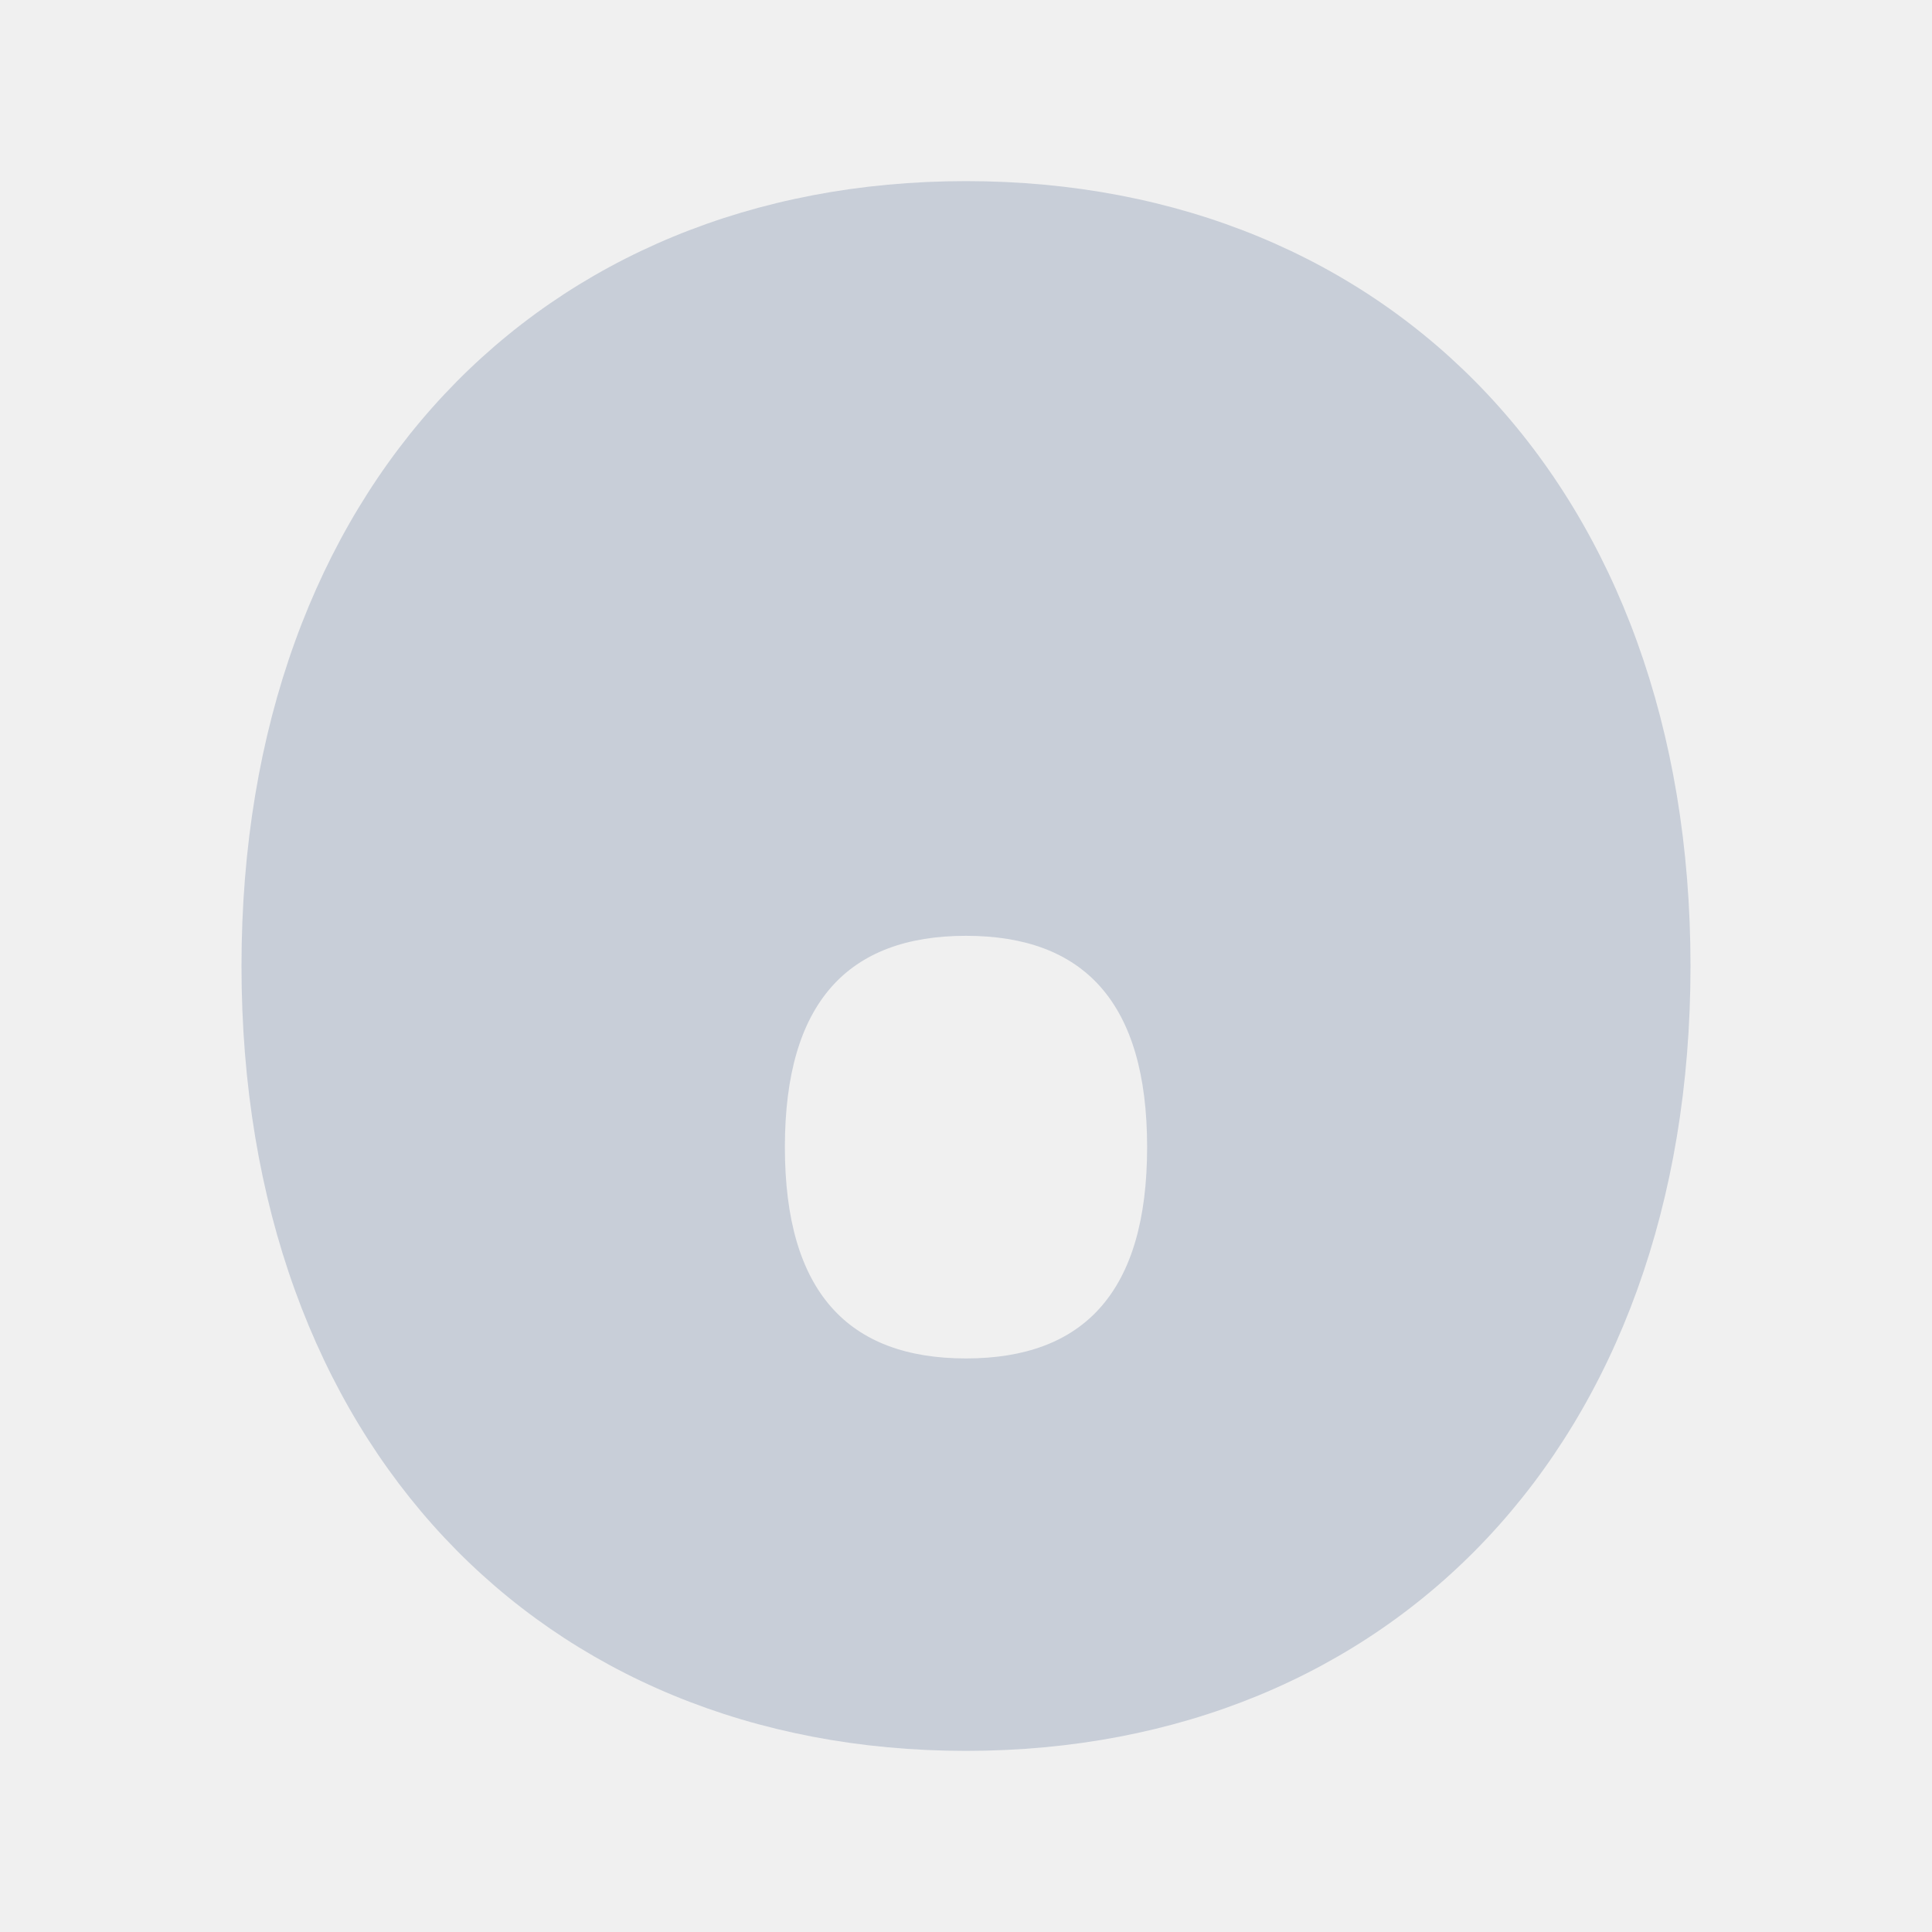
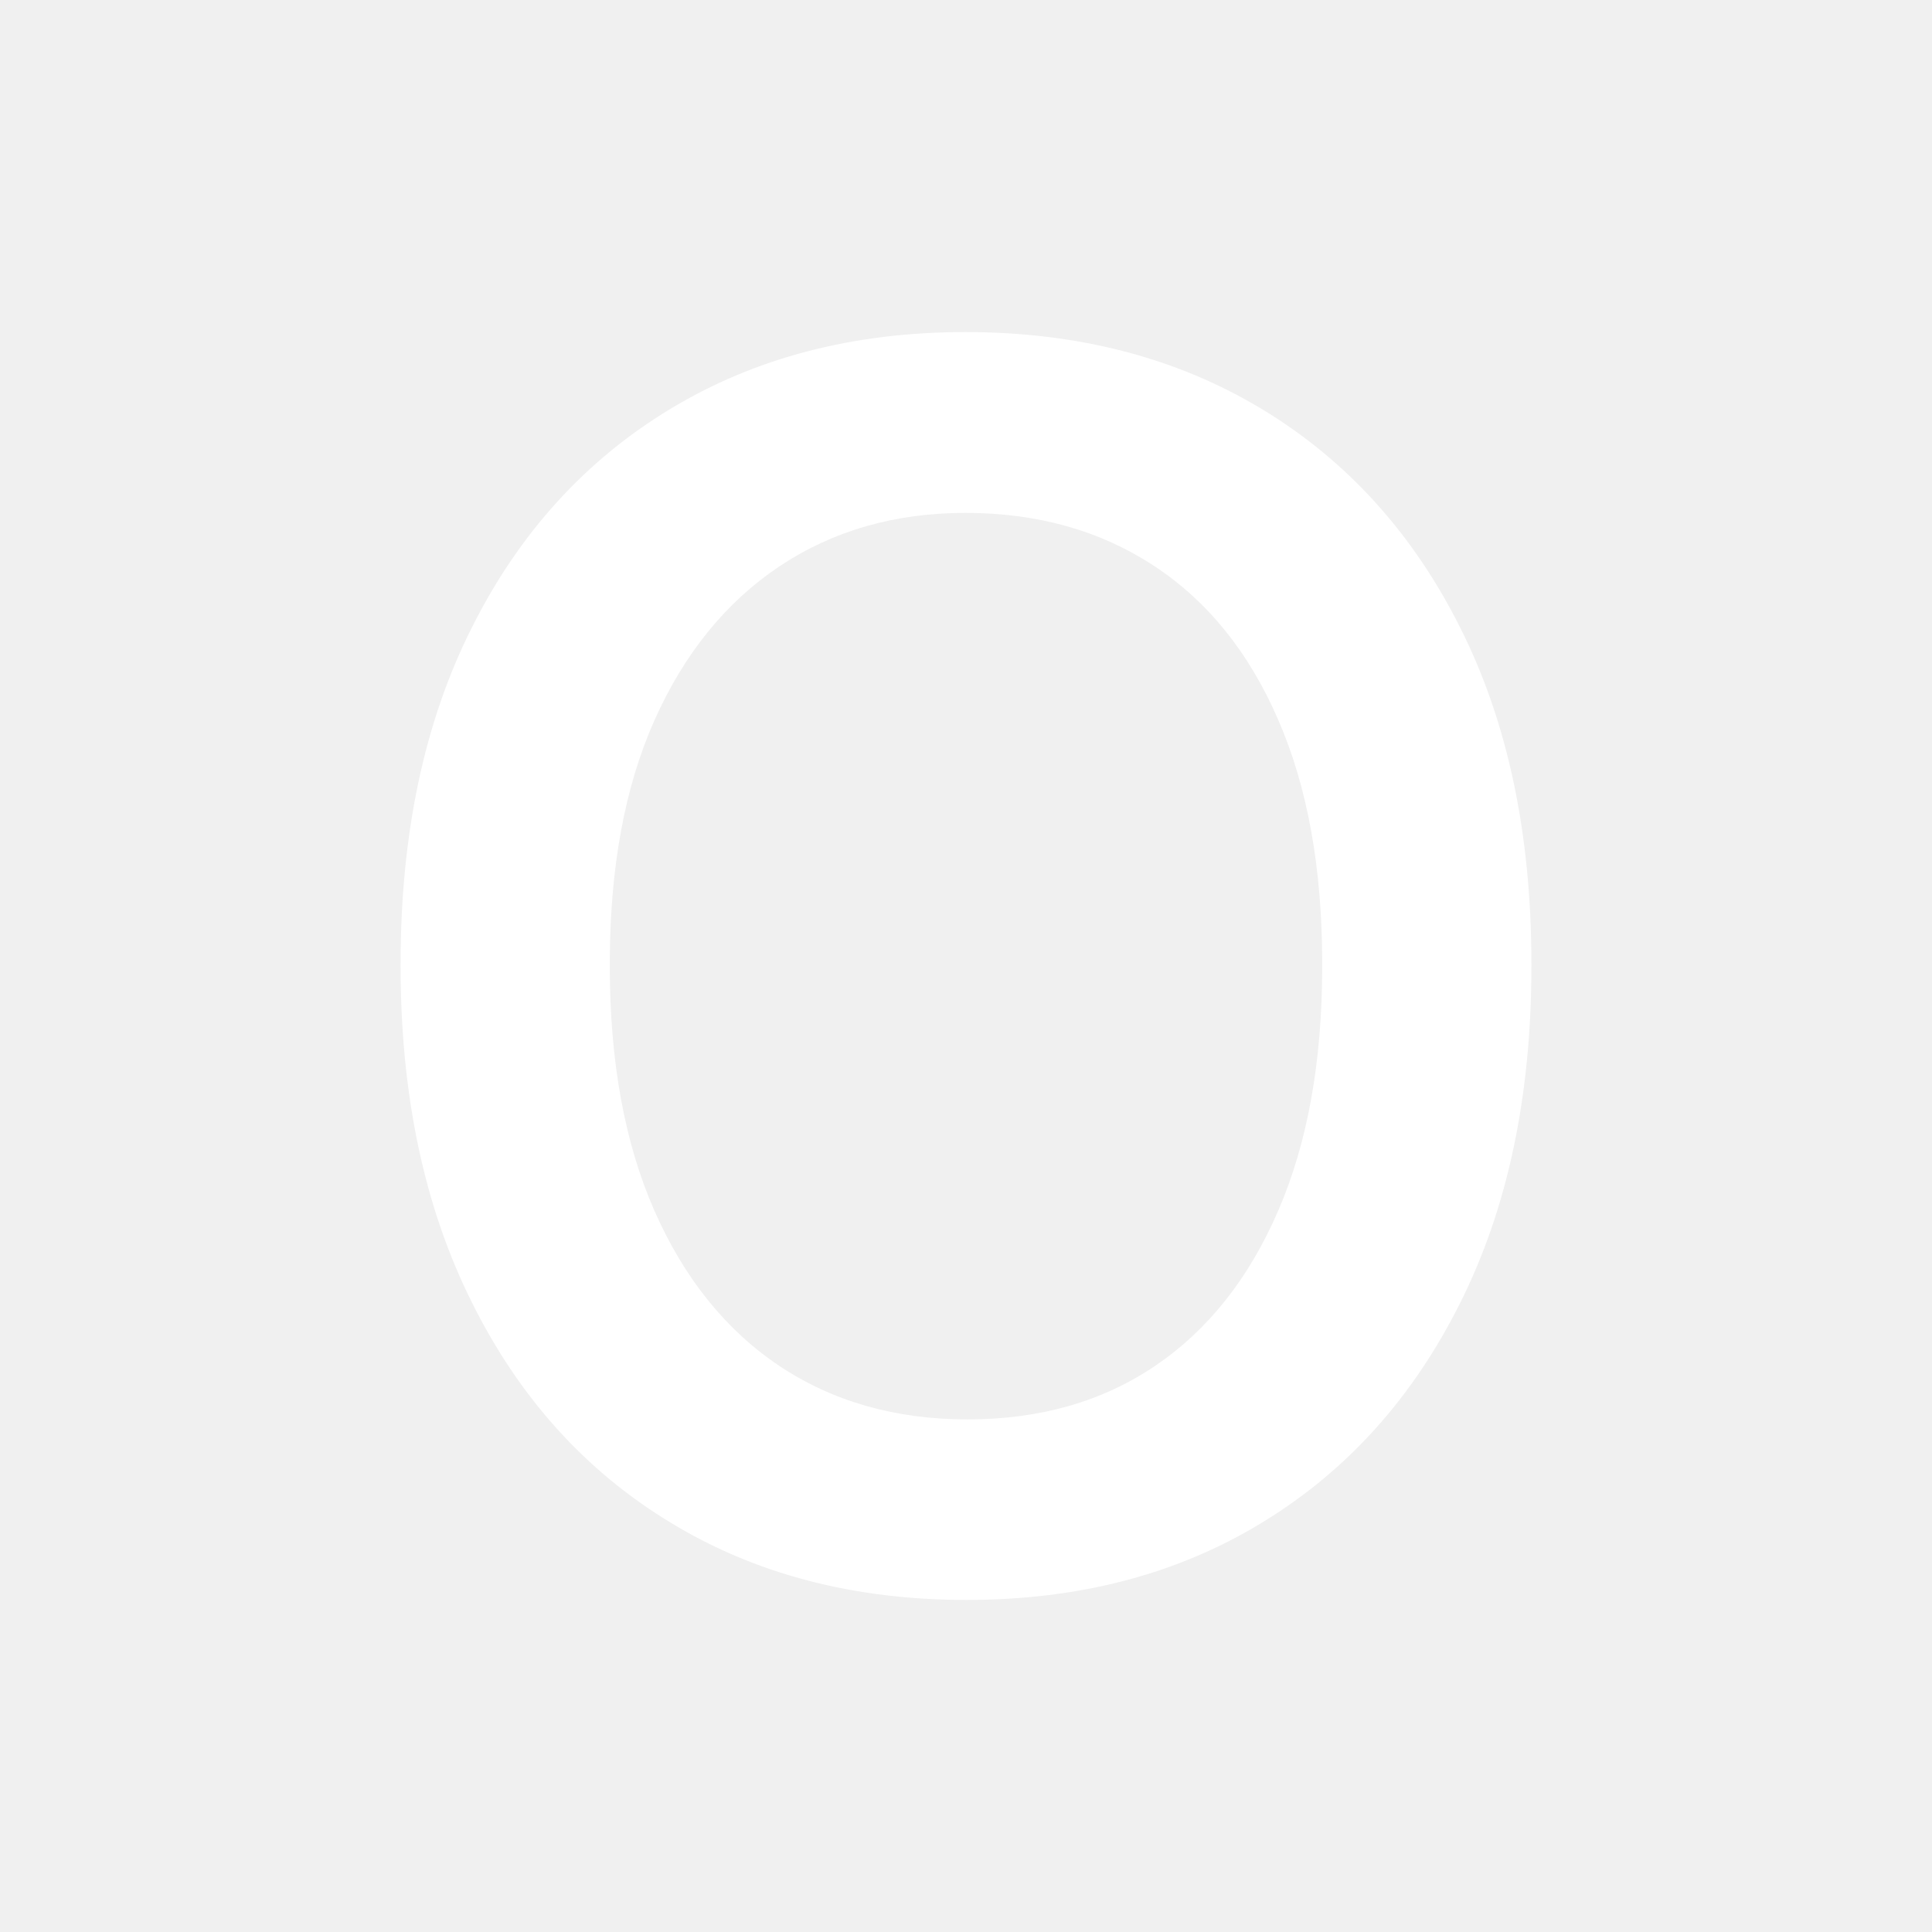
<svg xmlns="http://www.w3.org/2000/svg" width="64" height="64" viewBox="0 0 64 64">
-   <path fill="#c8ced8" fill-rule="evenodd" d="M32 6c14.08 0 24 10.17 24 26s-9.92 26-24 26S8 47.83 8 32 17.92 6 32 6Zm0 25c-3.9 0-6 2.2-6 7s2.1 7 6 7 6-2.2 6-7-2.1-7-6-7Z" />
+   <path fill="#ffffff" fill-rule="evenodd" d="M 32.02 53.00 Q 26.41 53.00 22.20 50.43 Q 17.98 47.87 15.63 43.14 Q 13.27 38.42 13.27 32.00 L 13.27 31.93 Q 13.27 25.47 15.63 20.79 Q 17.98 16.10 22.20 13.55 Q 26.41 11.00 31.98 11.00 Q 37.57 11.00 41.80 13.55 Q 46.02 16.10 48.37 20.79 Q 50.73 25.47 50.73 31.93 L 50.73 32.00 Q 50.73 38.46 48.37 43.16 Q 46.02 47.87 41.82 50.43 Q 37.62 53.00 32.02 53.00 Z M 32.05 47.02 Q 35.64 47.02 38.26 45.25 Q 40.89 43.47 42.34 40.11 Q 43.80 36.75 43.80 32.00 L 43.80 31.93 Q 43.80 27.18 42.34 23.84 Q 40.89 20.49 38.22 18.74 Q 35.55 16.99 31.98 16.99 Q 28.48 16.99 25.82 18.76 Q 23.16 20.54 21.68 23.86 Q 20.20 27.18 20.20 31.93 L 20.20 32.00 Q 20.20 36.75 21.68 40.11 Q 23.16 43.47 25.82 45.25 Q 28.48 47.02 32.05 47.02 Z" />
+   <circle cx="32" cy="32" r="__GLOW_RADIUS__" fill="__DOT_COLOR__" opacity="__GLOW_OPACITY__" />
  <circle cx="32" cy="32" r="__DOT_RADIUS__" fill="__DOT_COLOR__" opacity="__DOT_OPACITY__" />
</svg>
